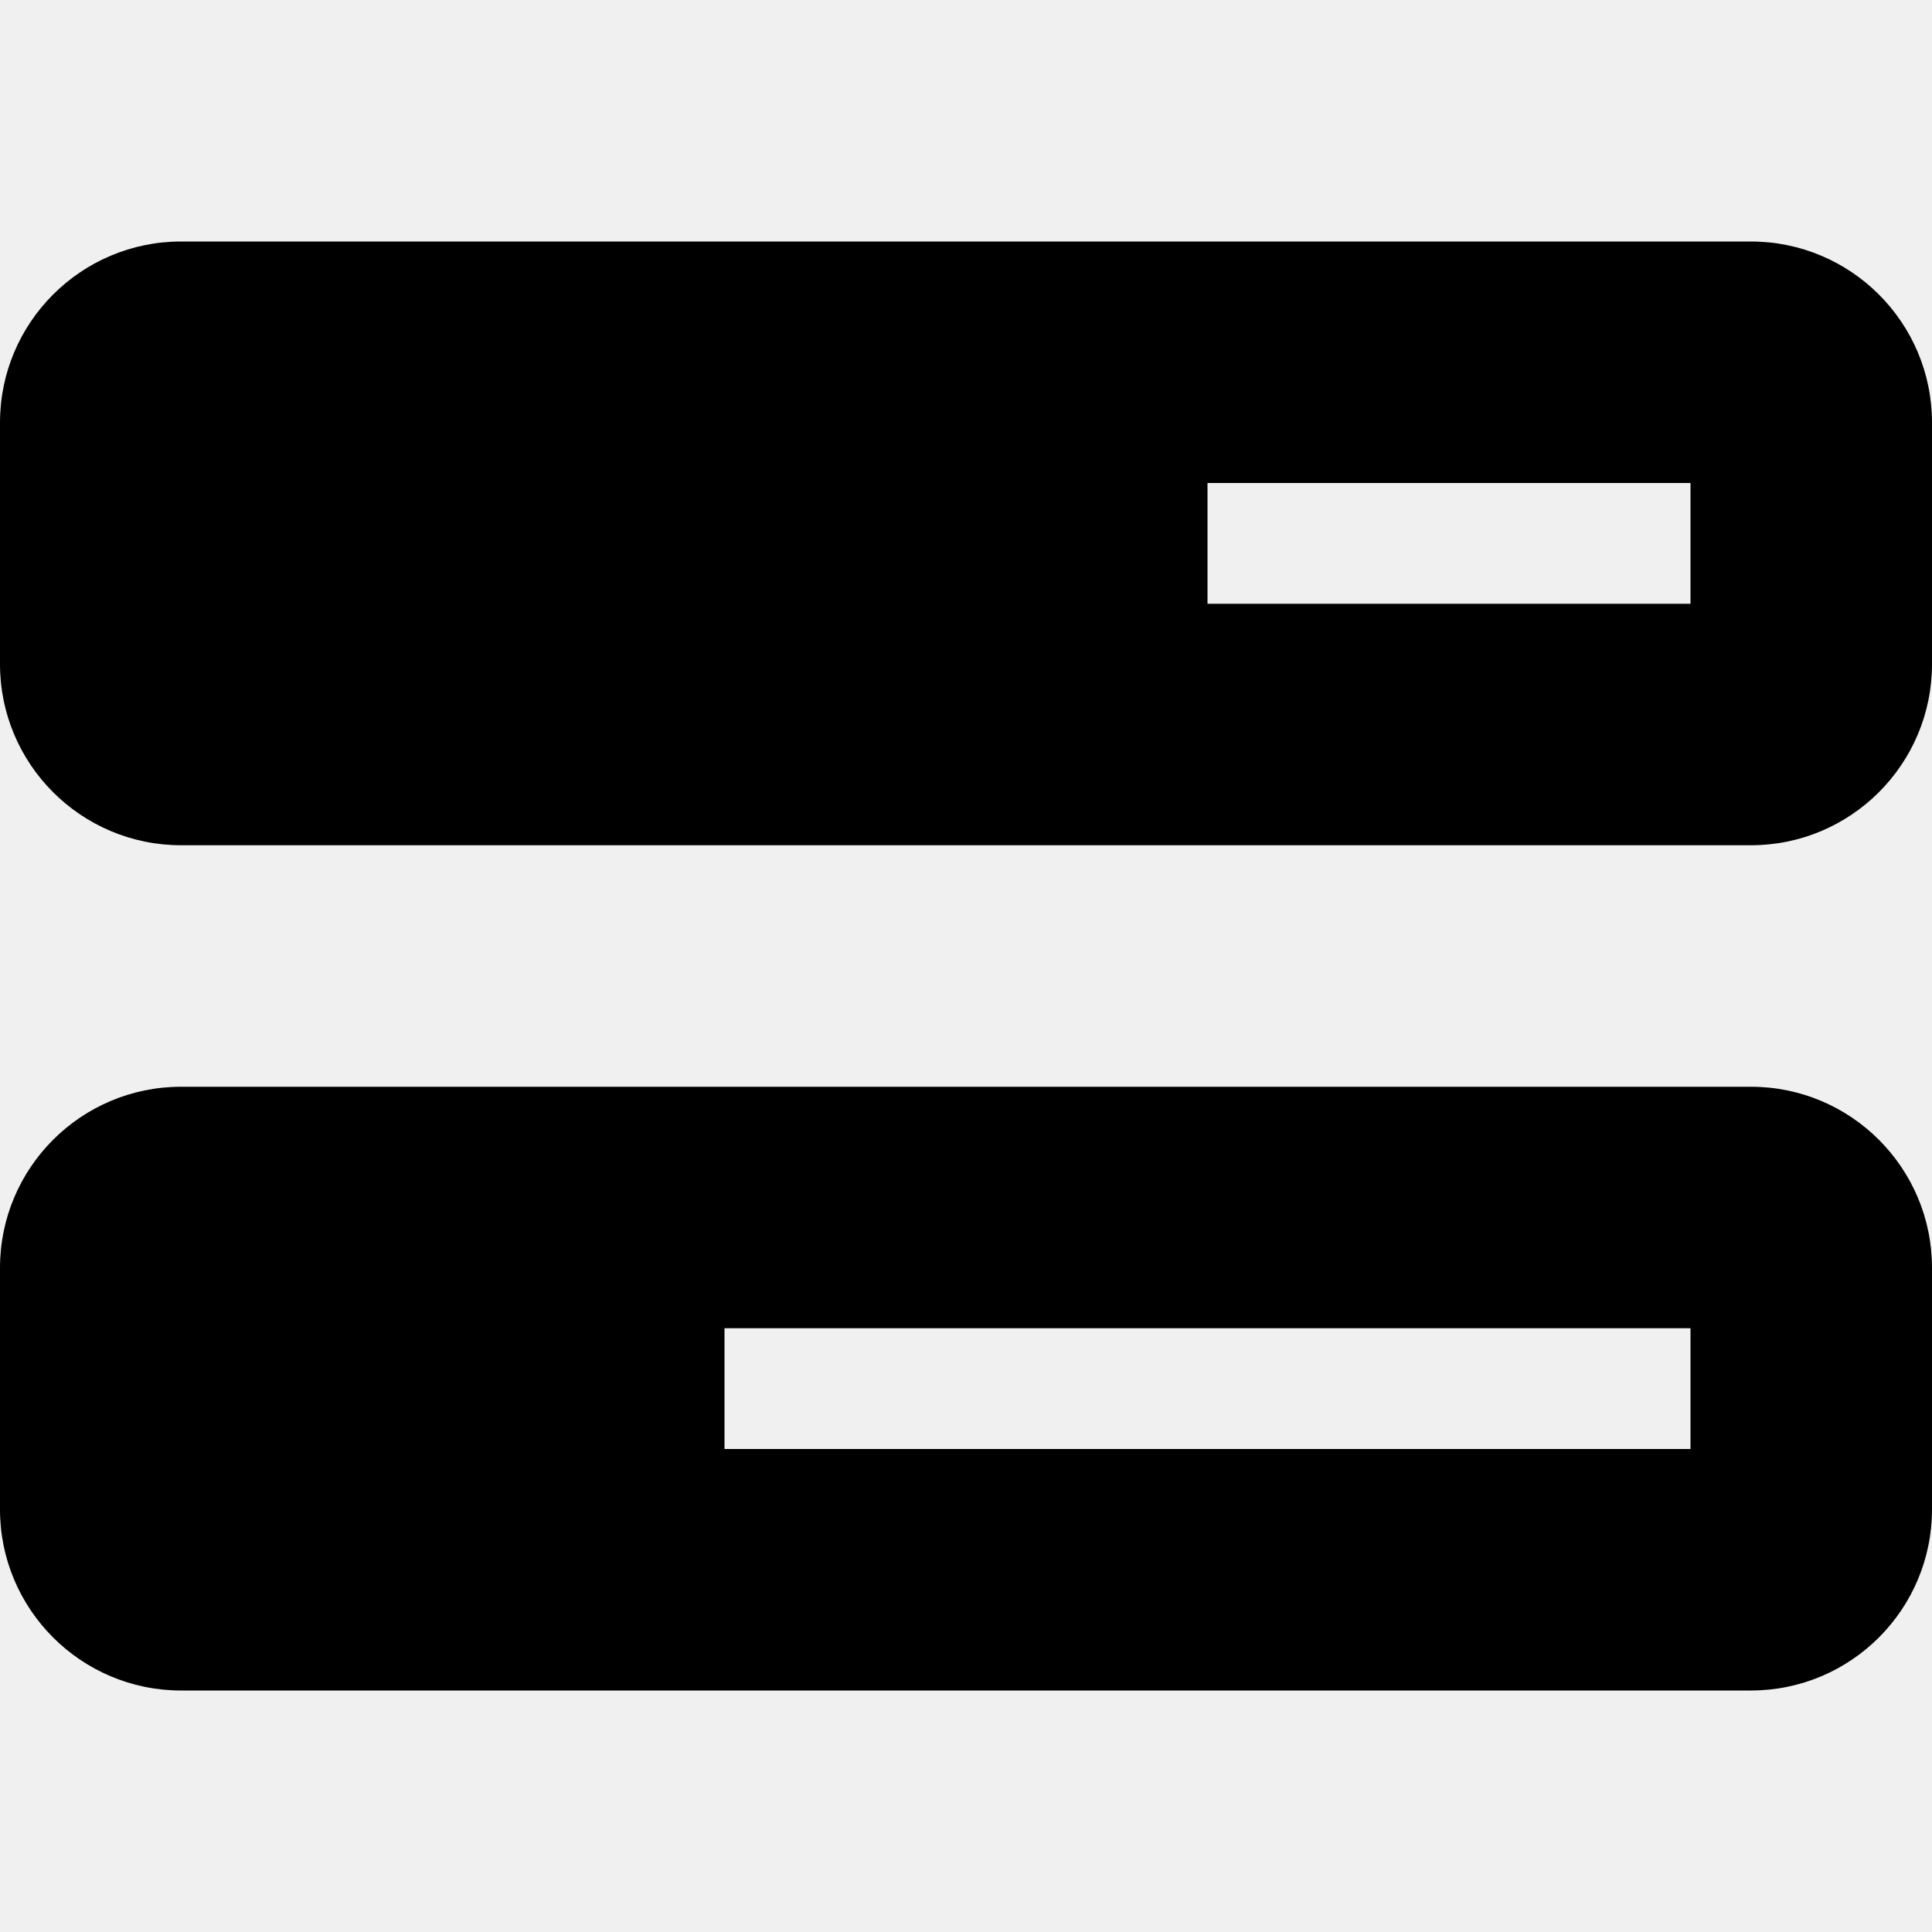
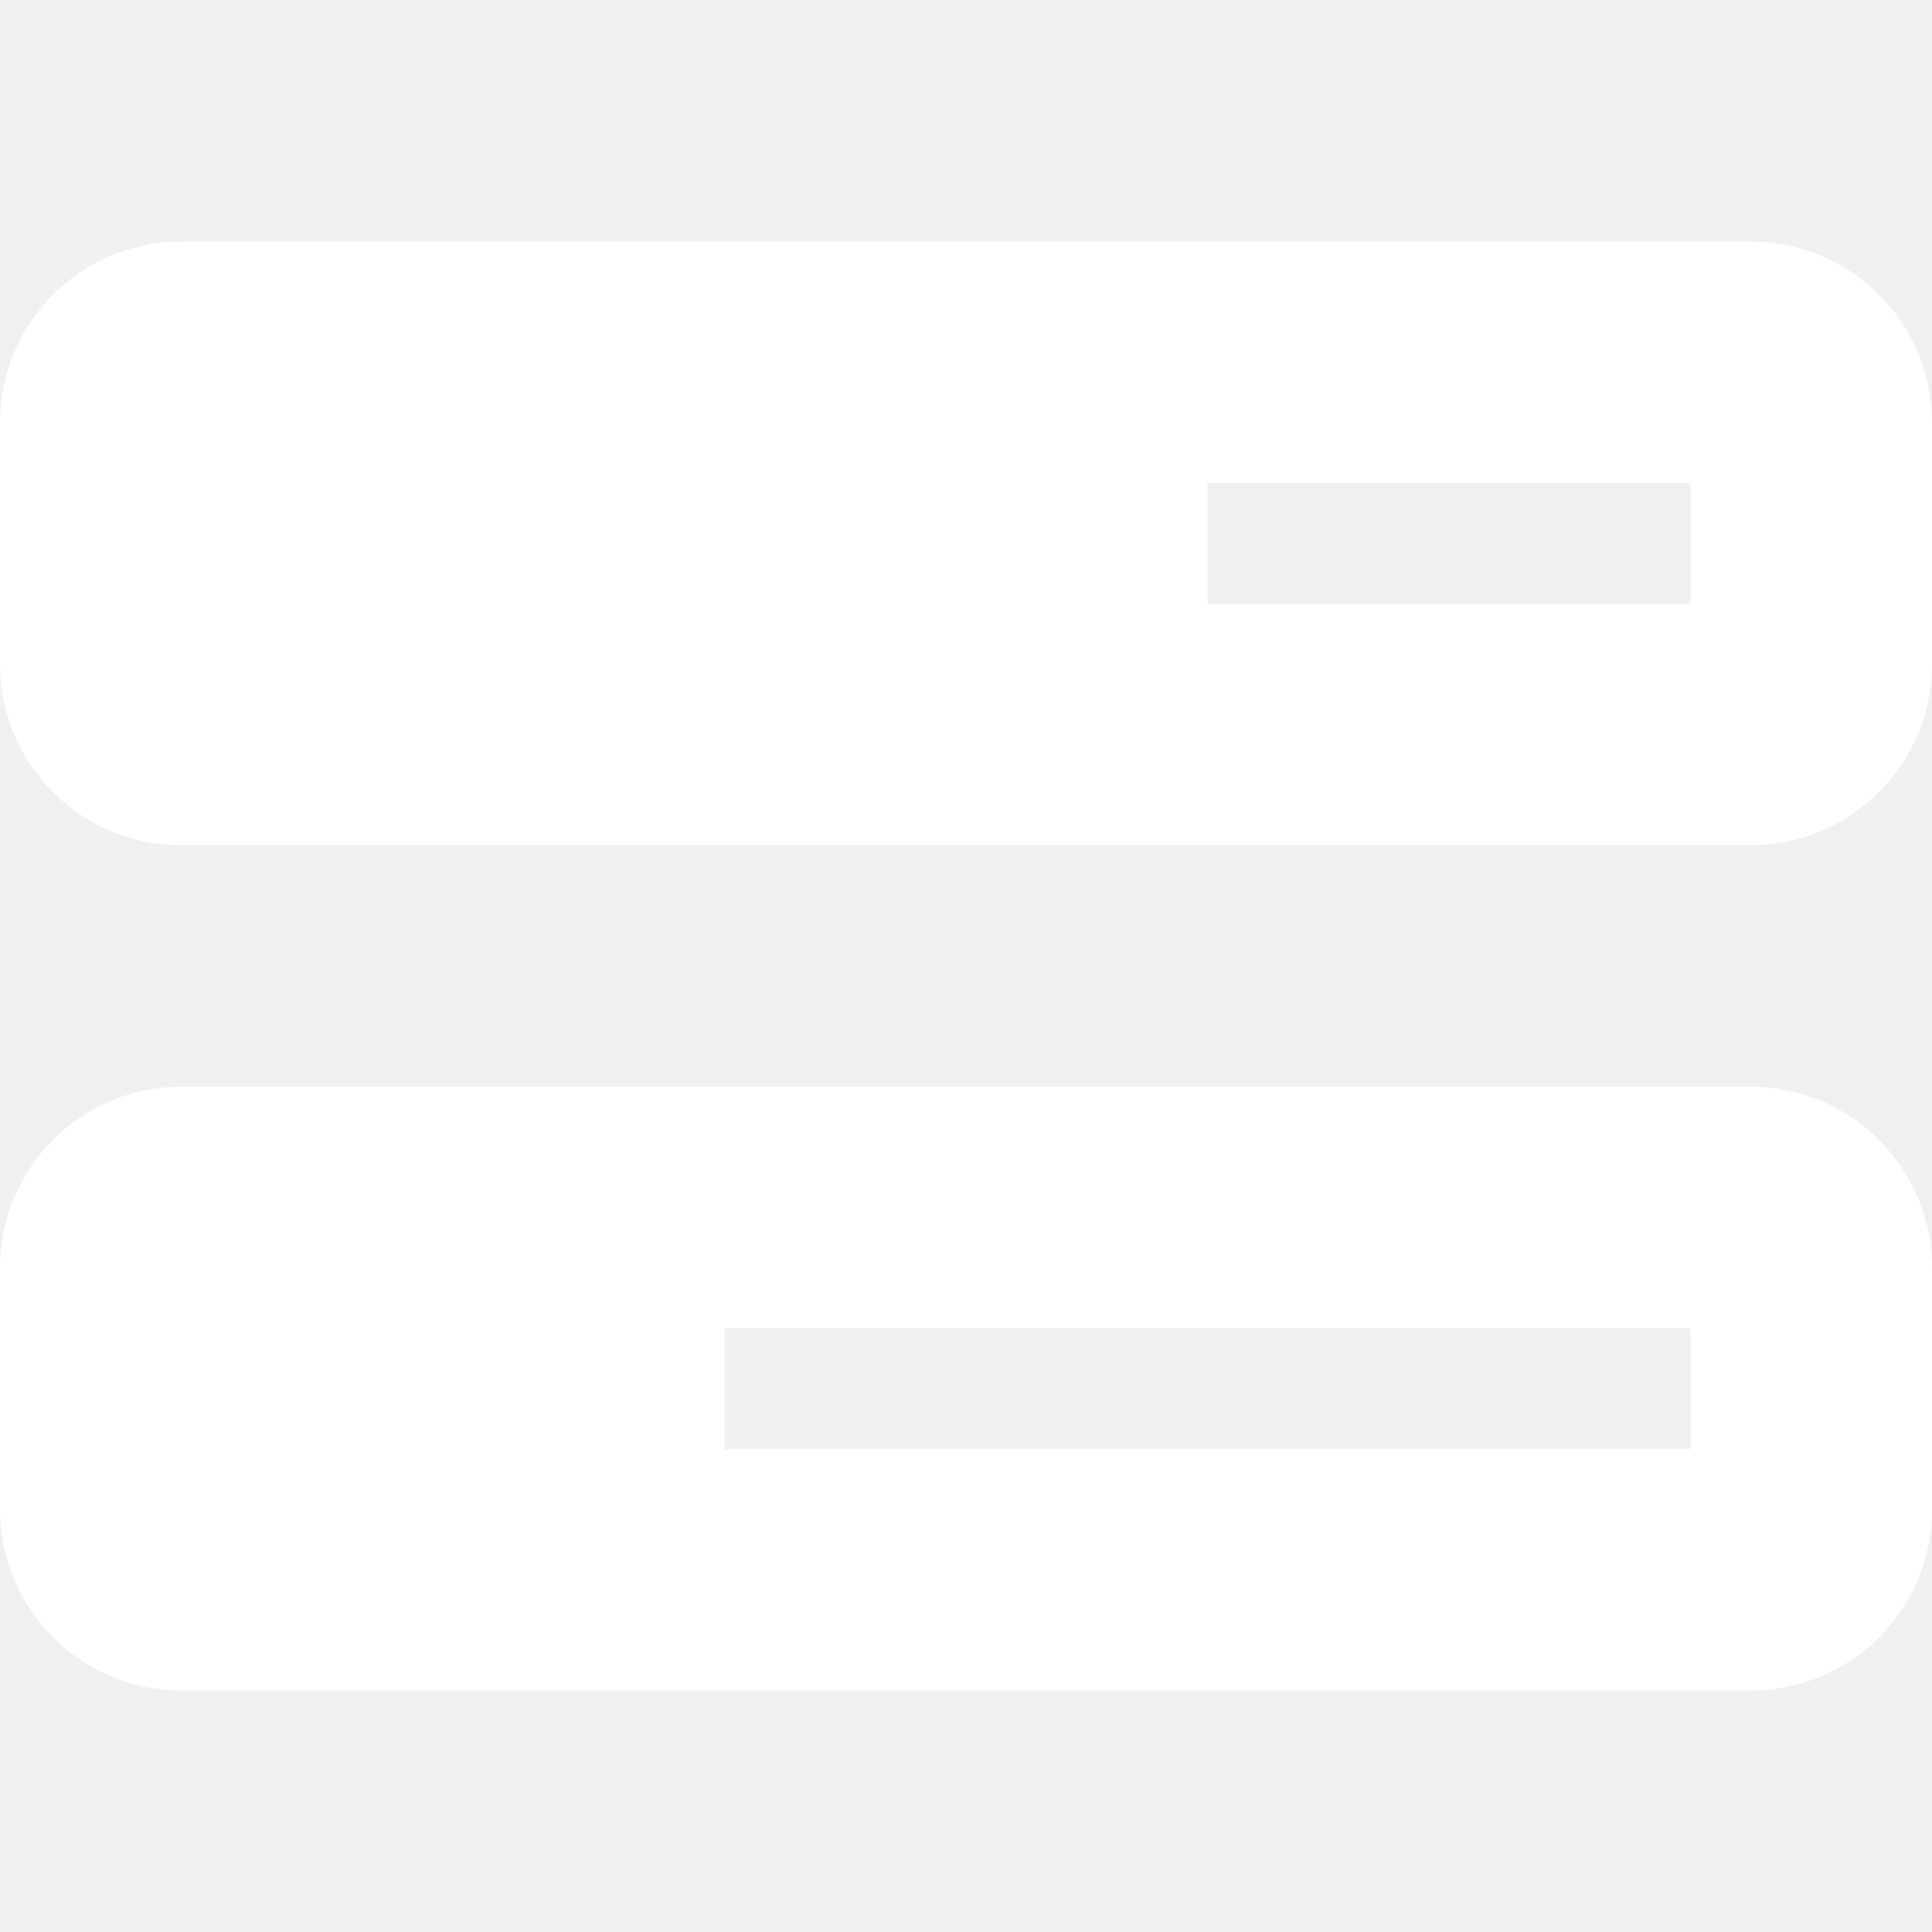
<svg xmlns="http://www.w3.org/2000/svg" viewBox="0 0 512 512">
-   <path d="M448 160l-128 0 0-32 128 0 0 32zM48 64C21.5 64 0 85.5 0 112l0 64c0 26.5 21.5 48 48 48l416 0c26.5 0 48-21.5 48-48l0-64c0-26.5-21.5-48-48-48L48 64zM448 352l0 32-256 0 0-32 256 0zM48 288c-26.5 0-48 21.5-48 48l0 64c0 26.5 21.5 48 48 48l416 0c26.5 0 48-21.5 48-48l0-64c0-26.5-21.5-48-48-48L48 288z" />
+   <path d="M448 160l-128 0 0-32 128 0 0 32zM48 64C21.5 64 0 85.5 0 112l0 64c0 26.5 21.5 48 48 48l416 0c26.5 0 48-21.5 48-48l0-64c0-26.5-21.5-48-48-48L48 64zM448 352l0 32-256 0 0-32 256 0zM48 288c-26.5 0-48 21.5-48 48l0 64c0 26.5 21.5 48 48 48l416 0c26.5 0 48-21.5 48-48l0-64c0-26.5-21.5-48-48-48L48 288z" fill="white" />
</svg>
